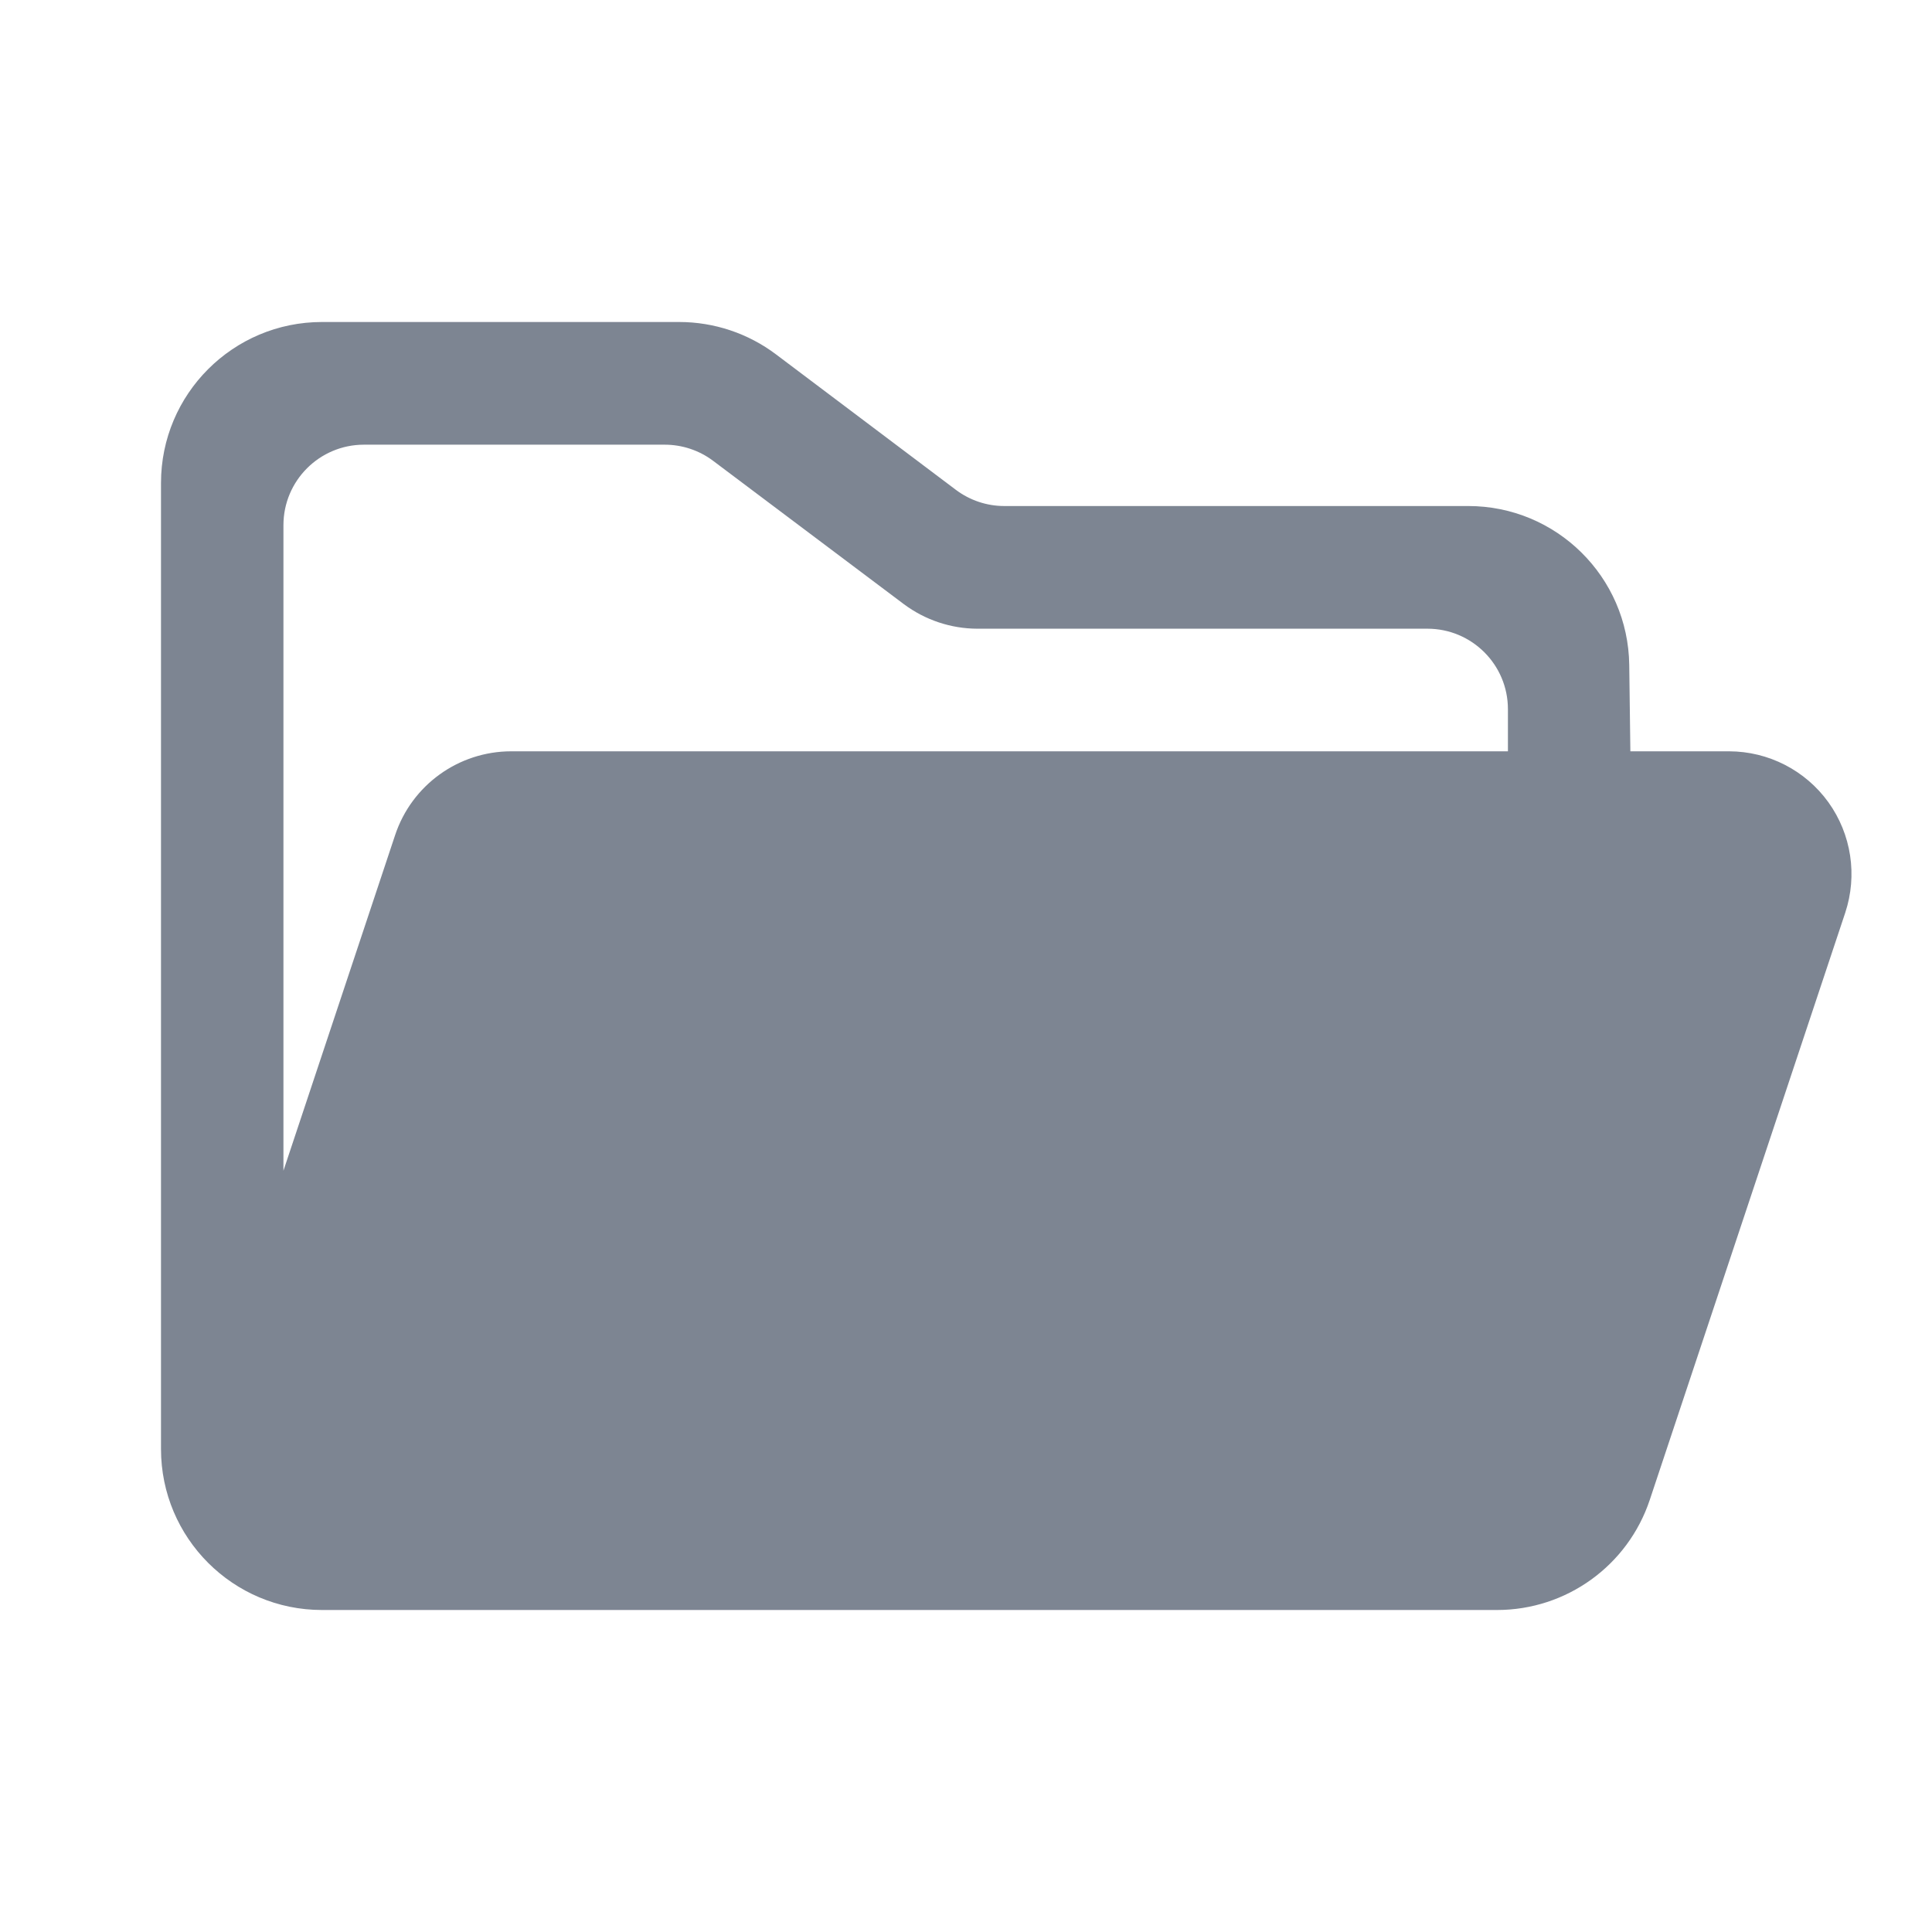
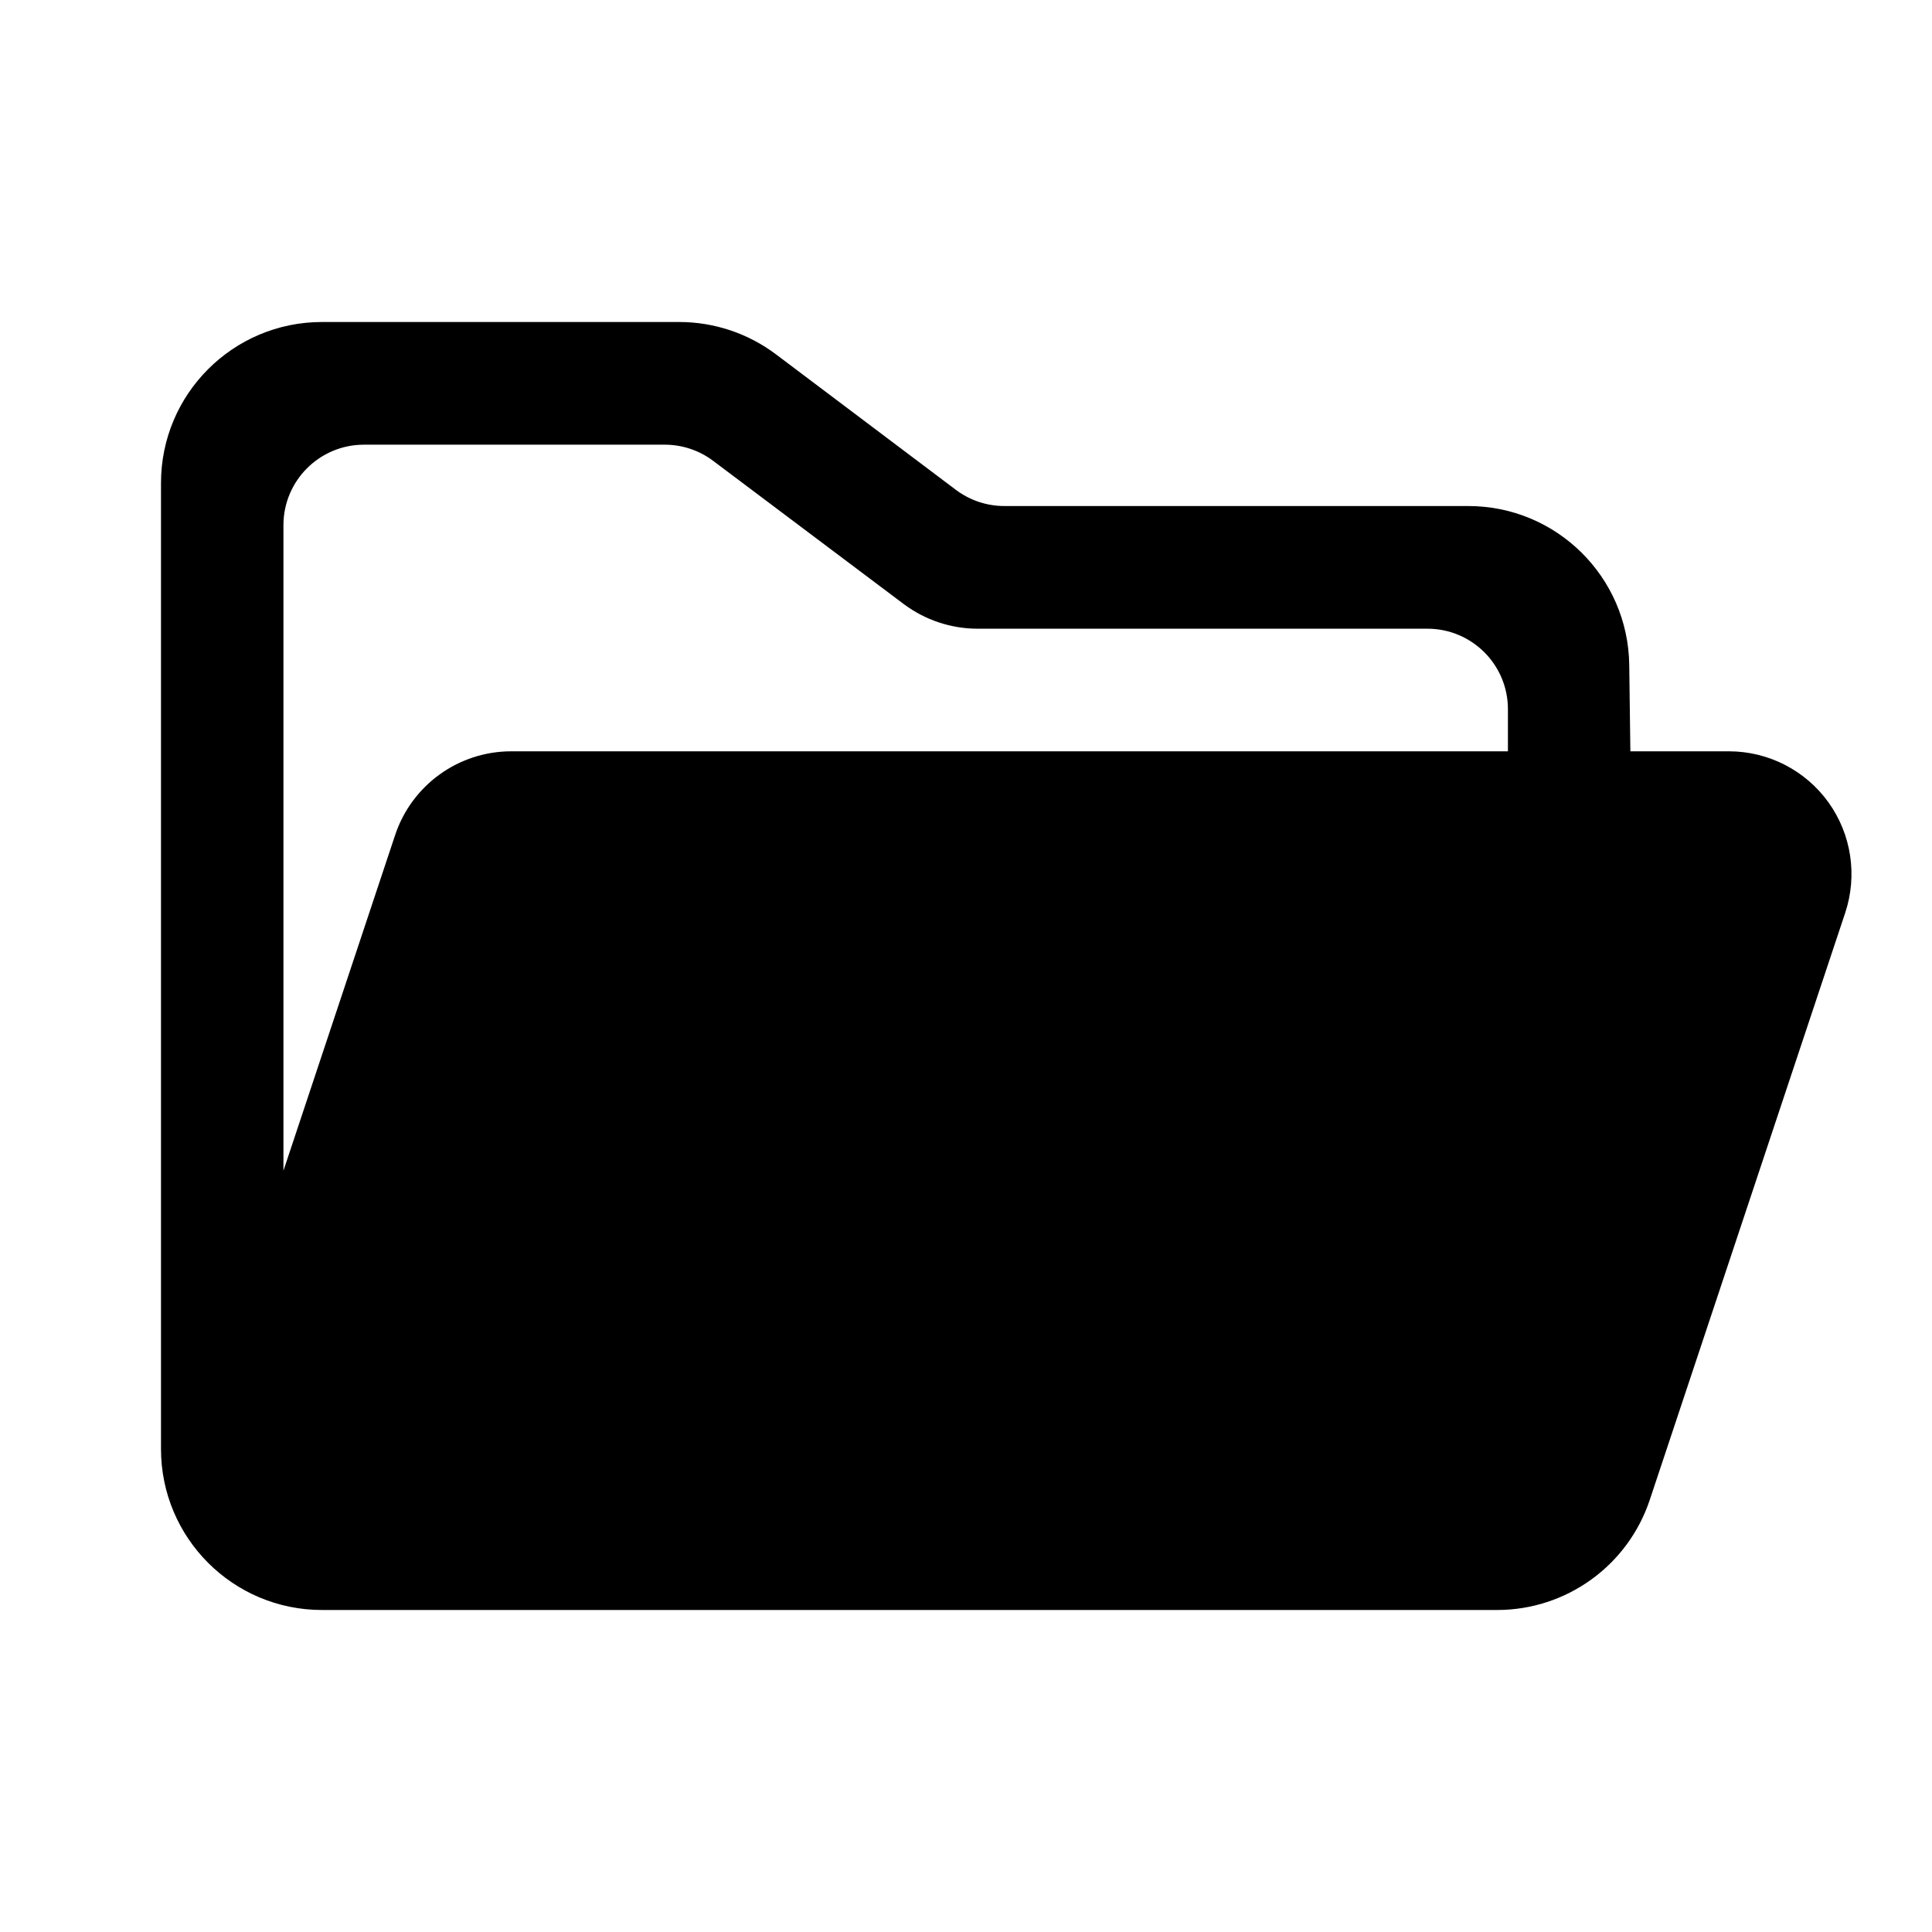
- <svg xmlns="http://www.w3.org/2000/svg" width="24" height="24" viewBox="0 0 24 24" fill="none">
-   <path fill-rule="evenodd" clip-rule="evenodd" d="M22.713 9.966C22.427 9.569 21.968 9.334 21.479 9.333H20.253L20.239 8.26C20.225 7.166 19.334 6.286 18.239 6.286H12.475C12.258 6.286 12.047 6.215 11.873 6.084L9.641 4.403C9.294 4.141 8.871 4 8.437 4H4C2.895 4 2 4.895 2 6L2 18C2 19.105 2.895 20 4 20H18.597C19.458 20 20.222 19.449 20.494 18.632L22.922 11.339C23.076 10.874 22.999 10.364 22.713 9.966ZM8.257 5.524C8.474 5.524 8.685 5.594 8.858 5.724L11.228 7.505C11.492 7.702 11.812 7.809 12.14 7.81H17.732C18.284 7.81 18.732 8.257 18.732 8.81V9.333H6.351C5.696 9.333 5.114 9.753 4.908 10.375L3.521 14.543V6.524C3.521 5.972 3.969 5.524 4.521 5.524H8.257Z" fill="#7D8592" />
+ <svg xmlns="http://www.w3.org/2000/svg" width="24" height="24" viewBox="0 0 24 24">
+   <path fill-rule="evenodd" clip-rule="evenodd" d="M22.713 9.966C22.427 9.569 21.968 9.334 21.479 9.333H20.253L20.239 8.26C20.225 7.166 19.334 6.286 18.239 6.286H12.475C12.258 6.286 12.047 6.215 11.873 6.084L9.641 4.403C9.294 4.141 8.871 4 8.437 4H4C2.895 4 2 4.895 2 6L2 18C2 19.105 2.895 20 4 20H18.597C19.458 20 20.222 19.449 20.494 18.632L22.922 11.339C23.076 10.874 22.999 10.364 22.713 9.966ZM8.257 5.524C8.474 5.524 8.685 5.594 8.858 5.724L11.228 7.505C11.492 7.702 11.812 7.809 12.14 7.81H17.732C18.284 7.81 18.732 8.257 18.732 8.81V9.333H6.351C5.696 9.333 5.114 9.753 4.908 10.375L3.521 14.543V6.524C3.521 5.972 3.969 5.524 4.521 5.524H8.257Z" />
</svg>
